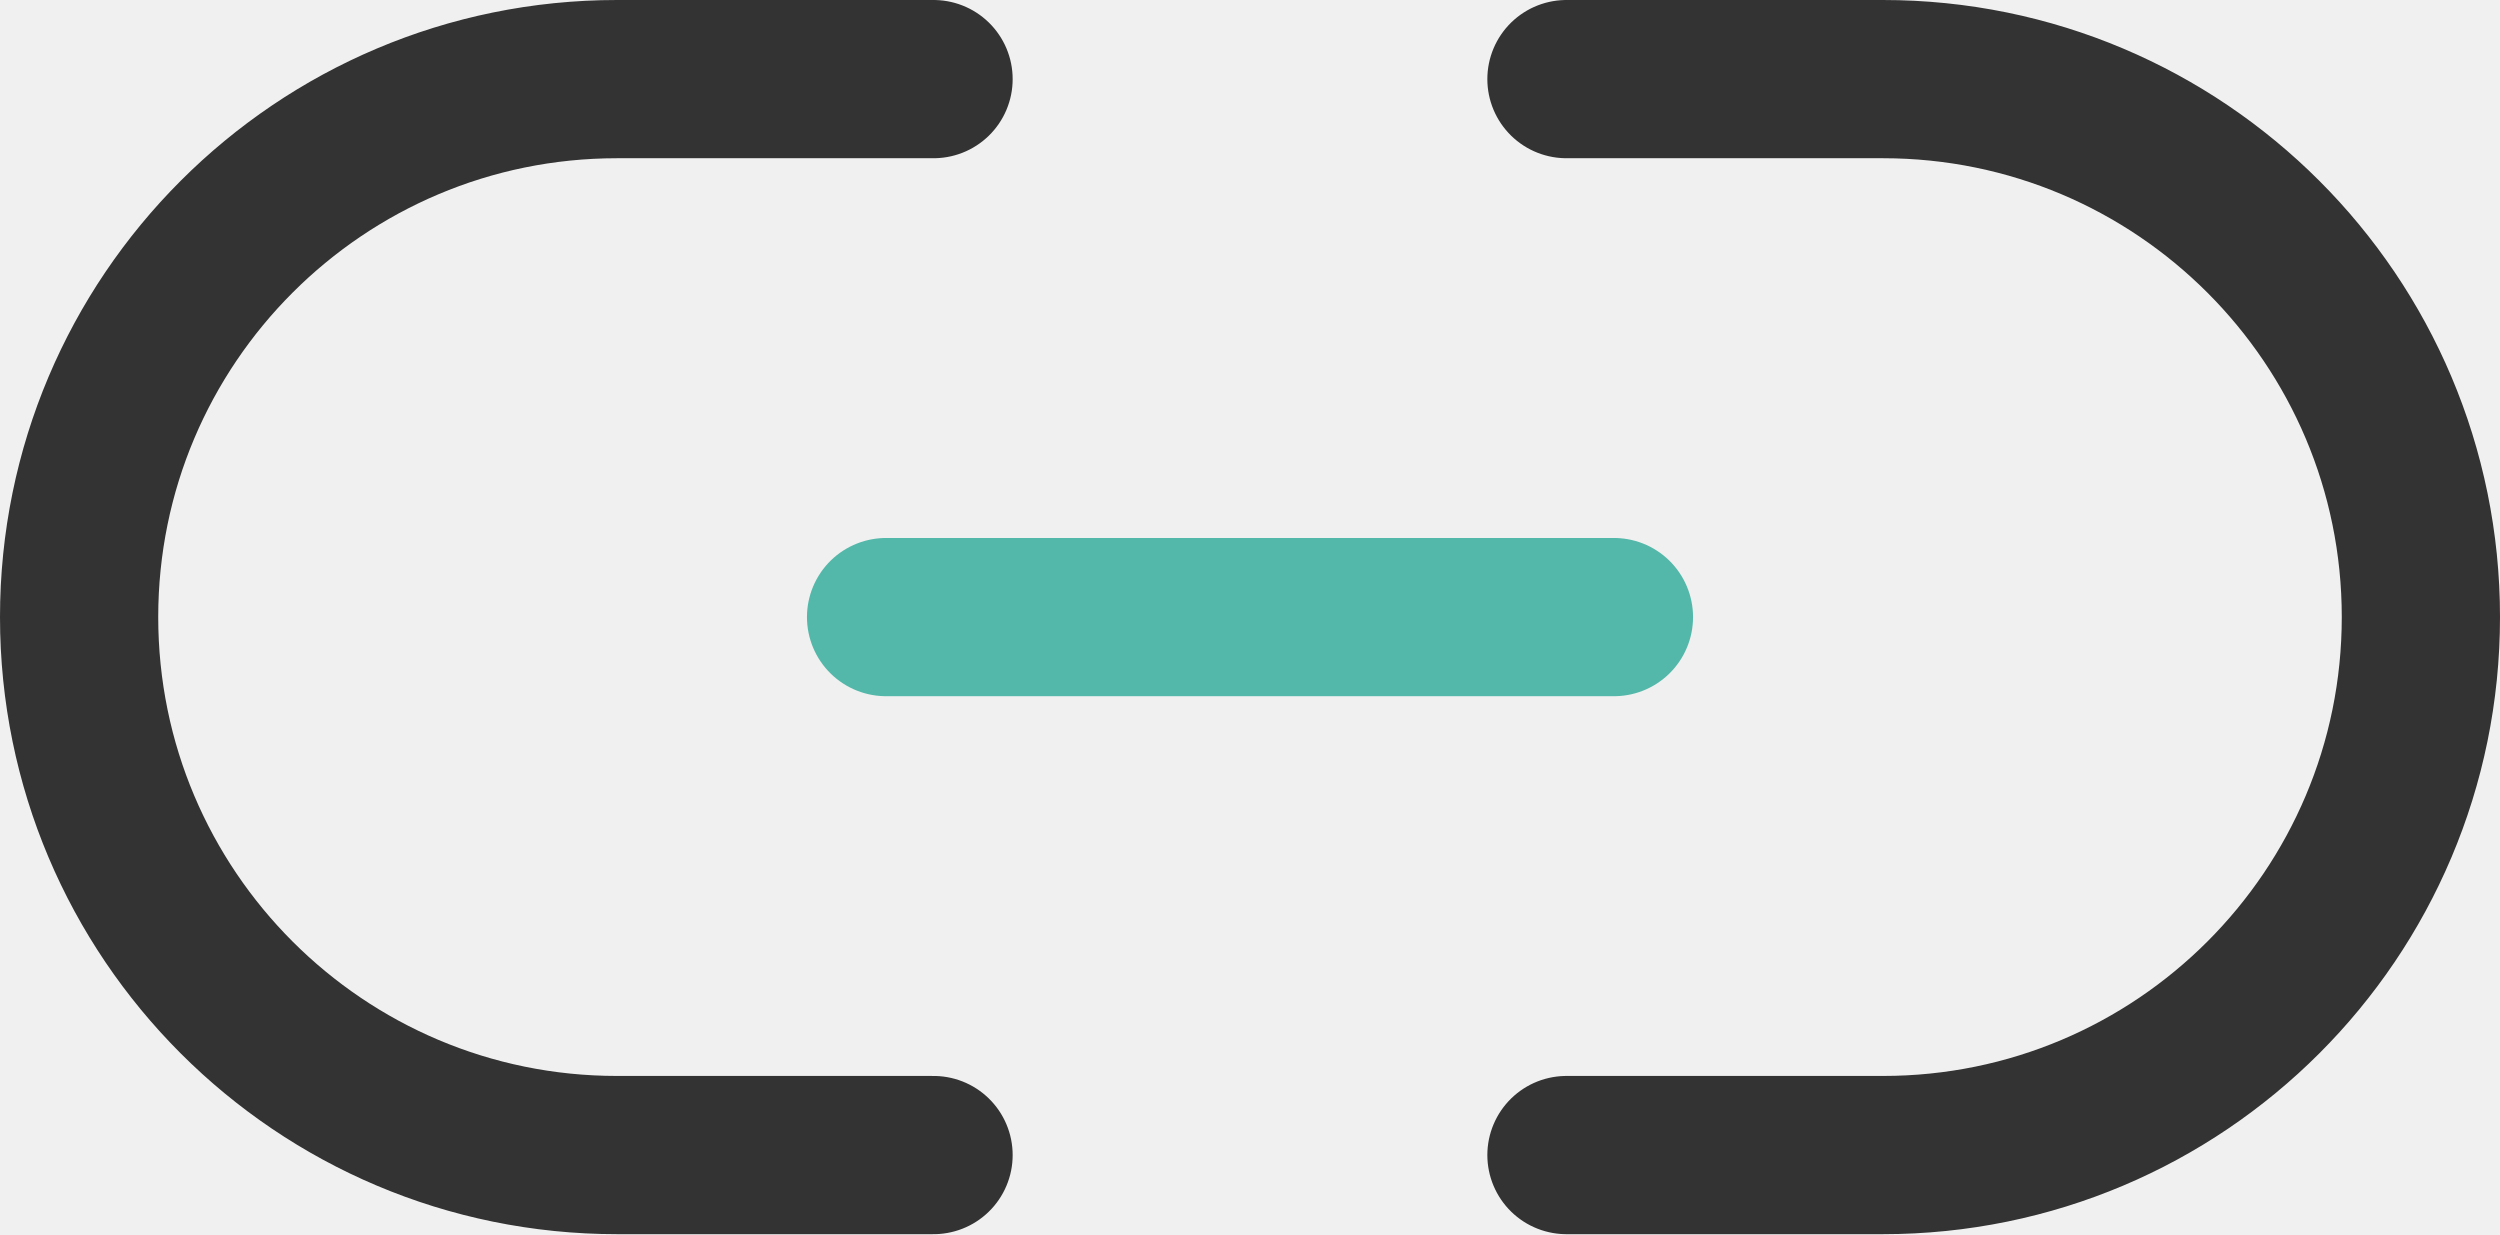
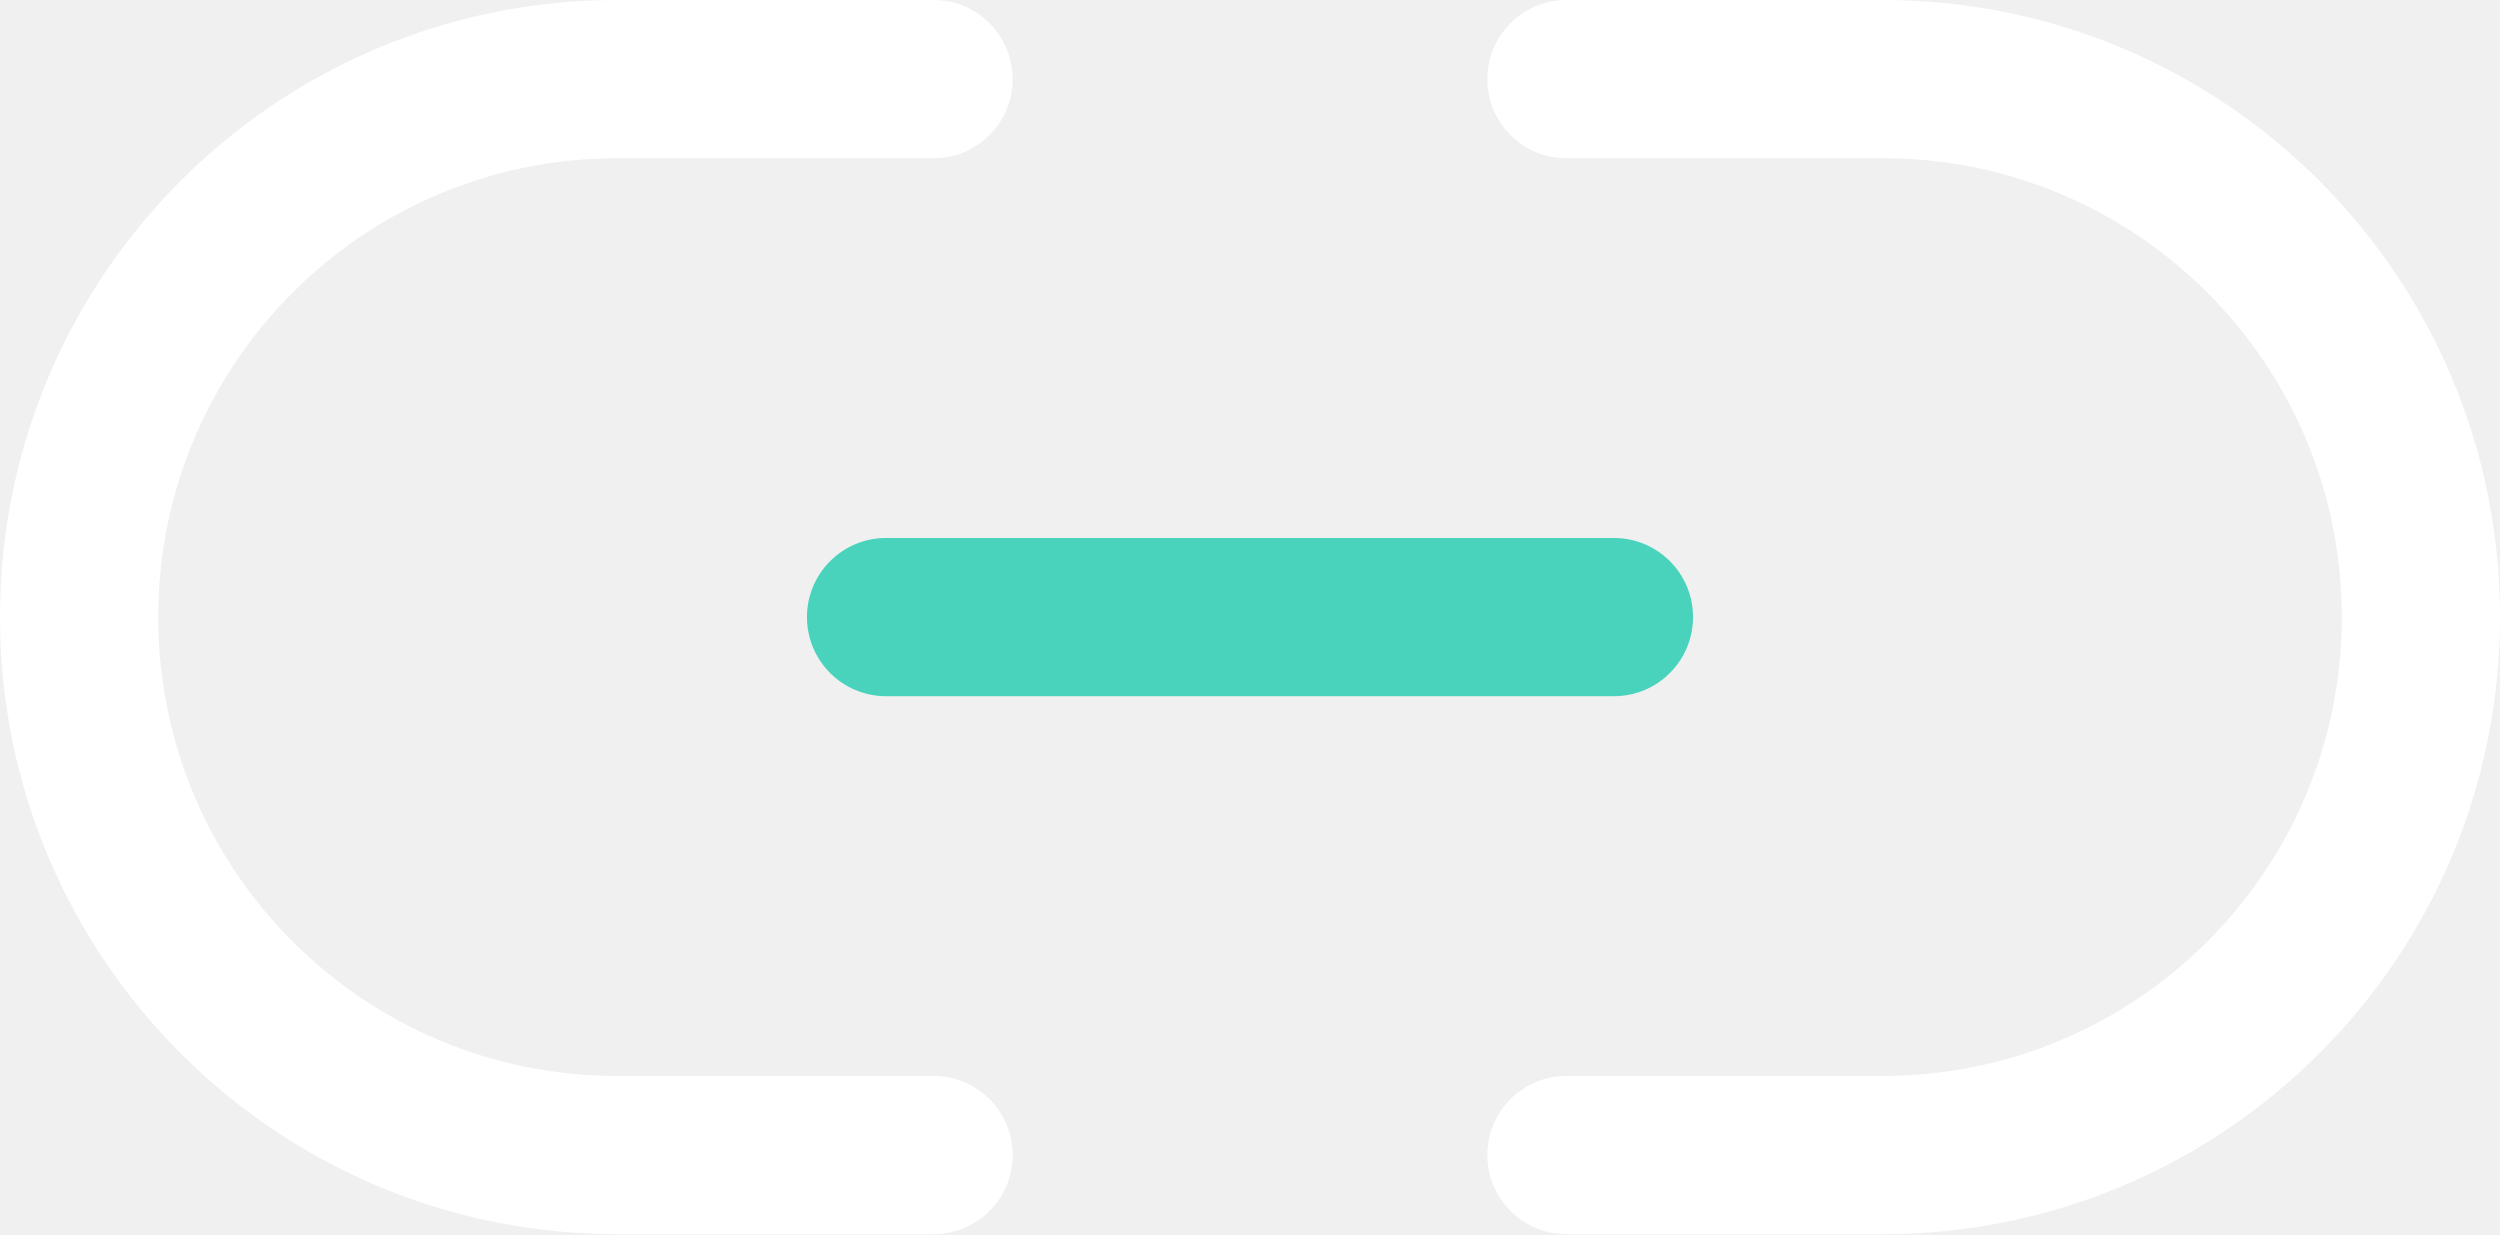
<svg xmlns="http://www.w3.org/2000/svg" viewBox="0 0 39.5 19.5">
  <defs>
-     <style>.cls-1,.cls-2{fill:none;stroke-linecap:round;stroke-linejoin:round;stroke-width:2.5px;}.cls-1{stroke:#333;}.cls-2{stroke:#53b8a9;}</style>
+     <style>.cls-1{fill:#fff;}.cls-2{fill:#4ad3bc;}</style>
  </defs>
  <g id="图层_2" data-name="图层 2">
    <g id="图层_1-2" data-name="图层 1">
-       <path class="cls-1" d="M14.75,1.25h-5a8.5,8.5,0,0,0,0,17h5" />
-       <path class="cls-1" d="M24.75,18.25h5a8.5,8.5,0,0,0,0-17h-5" />
-       <line class="cls-2" x1="14" y1="9.75" x2="25.5" y2="9.75" />
+       <path class="cls-1" d="M14.75,19.5h-5A9.75,9.75,0,0,1,9.75,0h5a1.25,1.25,0,0,1,0,2.5h-5a7.25,7.25,0,0,0,0,14.5h5a1.25,1.25,0,0,1,0,2.5Z" />
+       <path class="cls-1" d="M29.75,19.5h-5a1.25,1.25,0,0,1,0-2.5h5a7.25,7.25,0,0,0,0-14.5h-5a1.25,1.25,0,0,1,0-2.5h5a9.75,9.75,0,0,1,0,19.5Z" />
+       <path class="cls-2" d="M25.5,11H14a1.25,1.25,0,0,1,0-2.5H25.5a1.25,1.25,0,0,1,0,2.5Z" />
    </g>
  </g>
</svg>
